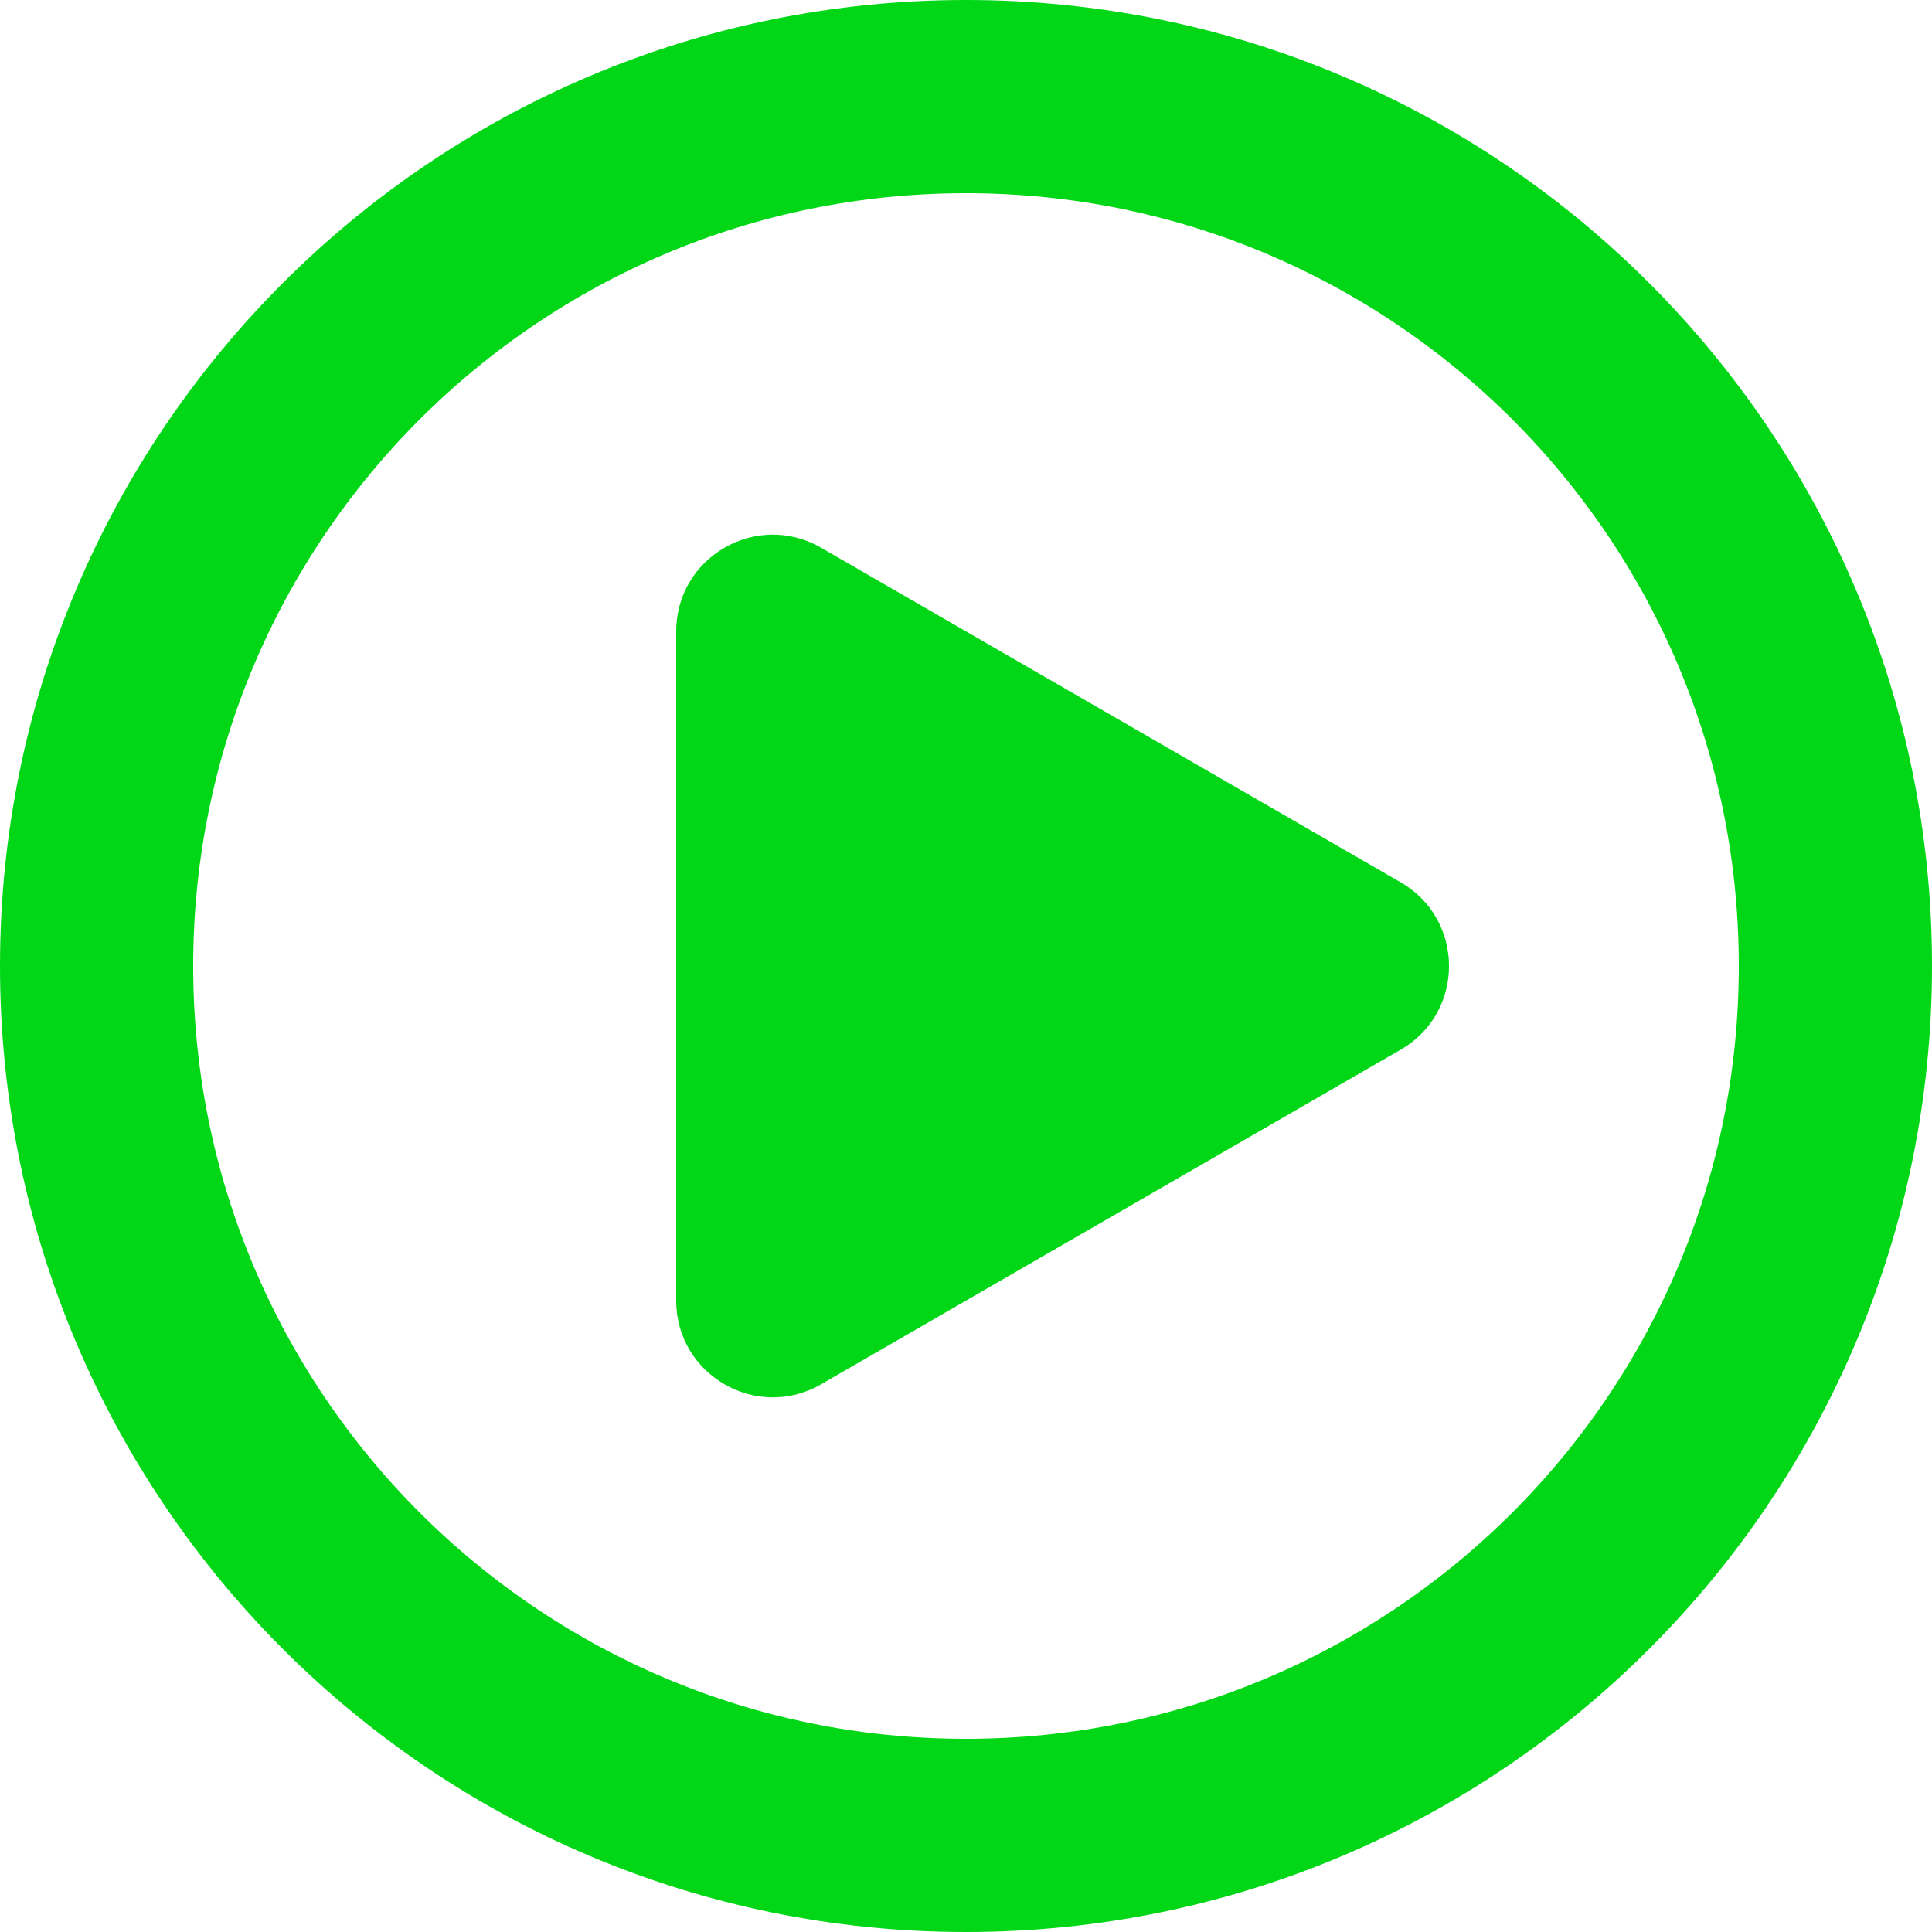
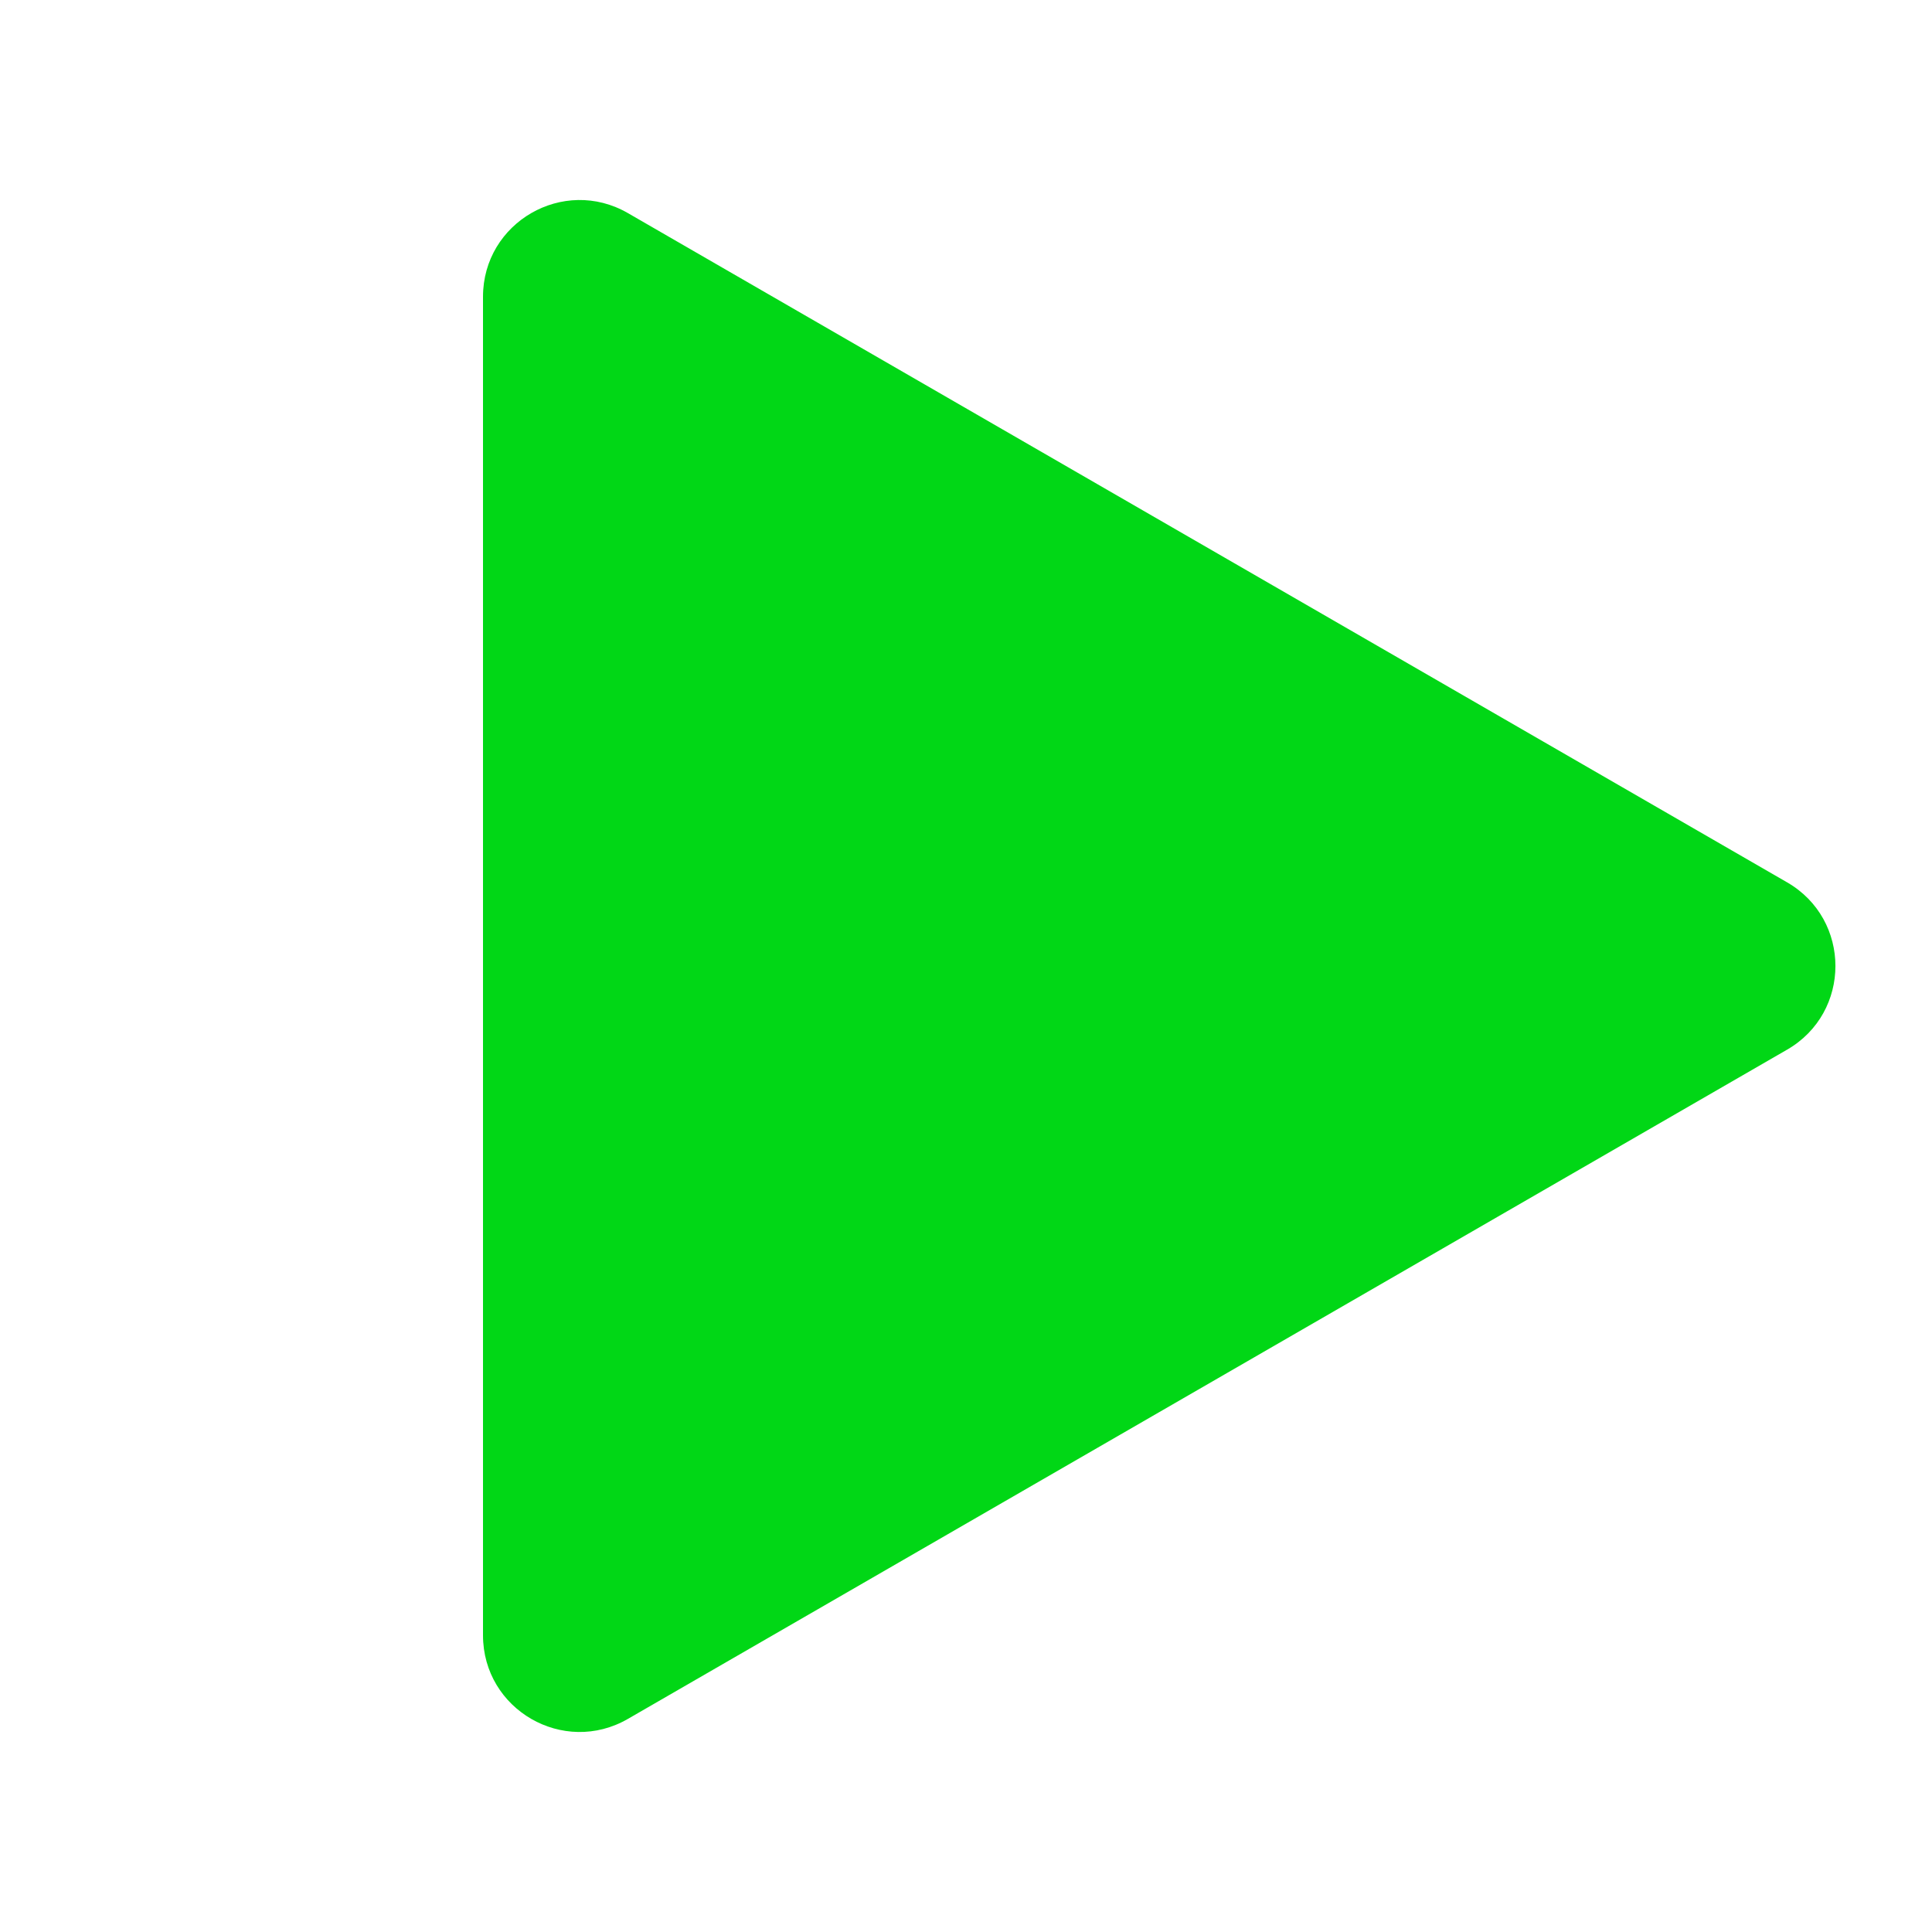
<svg xmlns="http://www.w3.org/2000/svg" width="20" height="20" viewBox="0 0 20 20" fill="none">
-   <circle cx="10" cy="10" r="9" stroke="#01D716" stroke-width="2" />
-   <path d="M14.5 9.134C15.167 9.519 15.167 10.481 14.5 10.866L8.5 14.33C7.833 14.715 7 14.234 7 13.464L7 6.536C7 5.766 7.833 5.285 8.5 5.67L14.5 9.134Z" fill="#01D716" />
+   <path d="M18.5 9.134C19.167 9.519 19.167 10.481 18.5 10.866L6.5 17.794C5.833 18.179 5 17.698 5 16.928L5 3.072C5 2.302 5.833 1.821 6.5 2.206L18.5 9.134Z" fill="#01D716" />
</svg>
